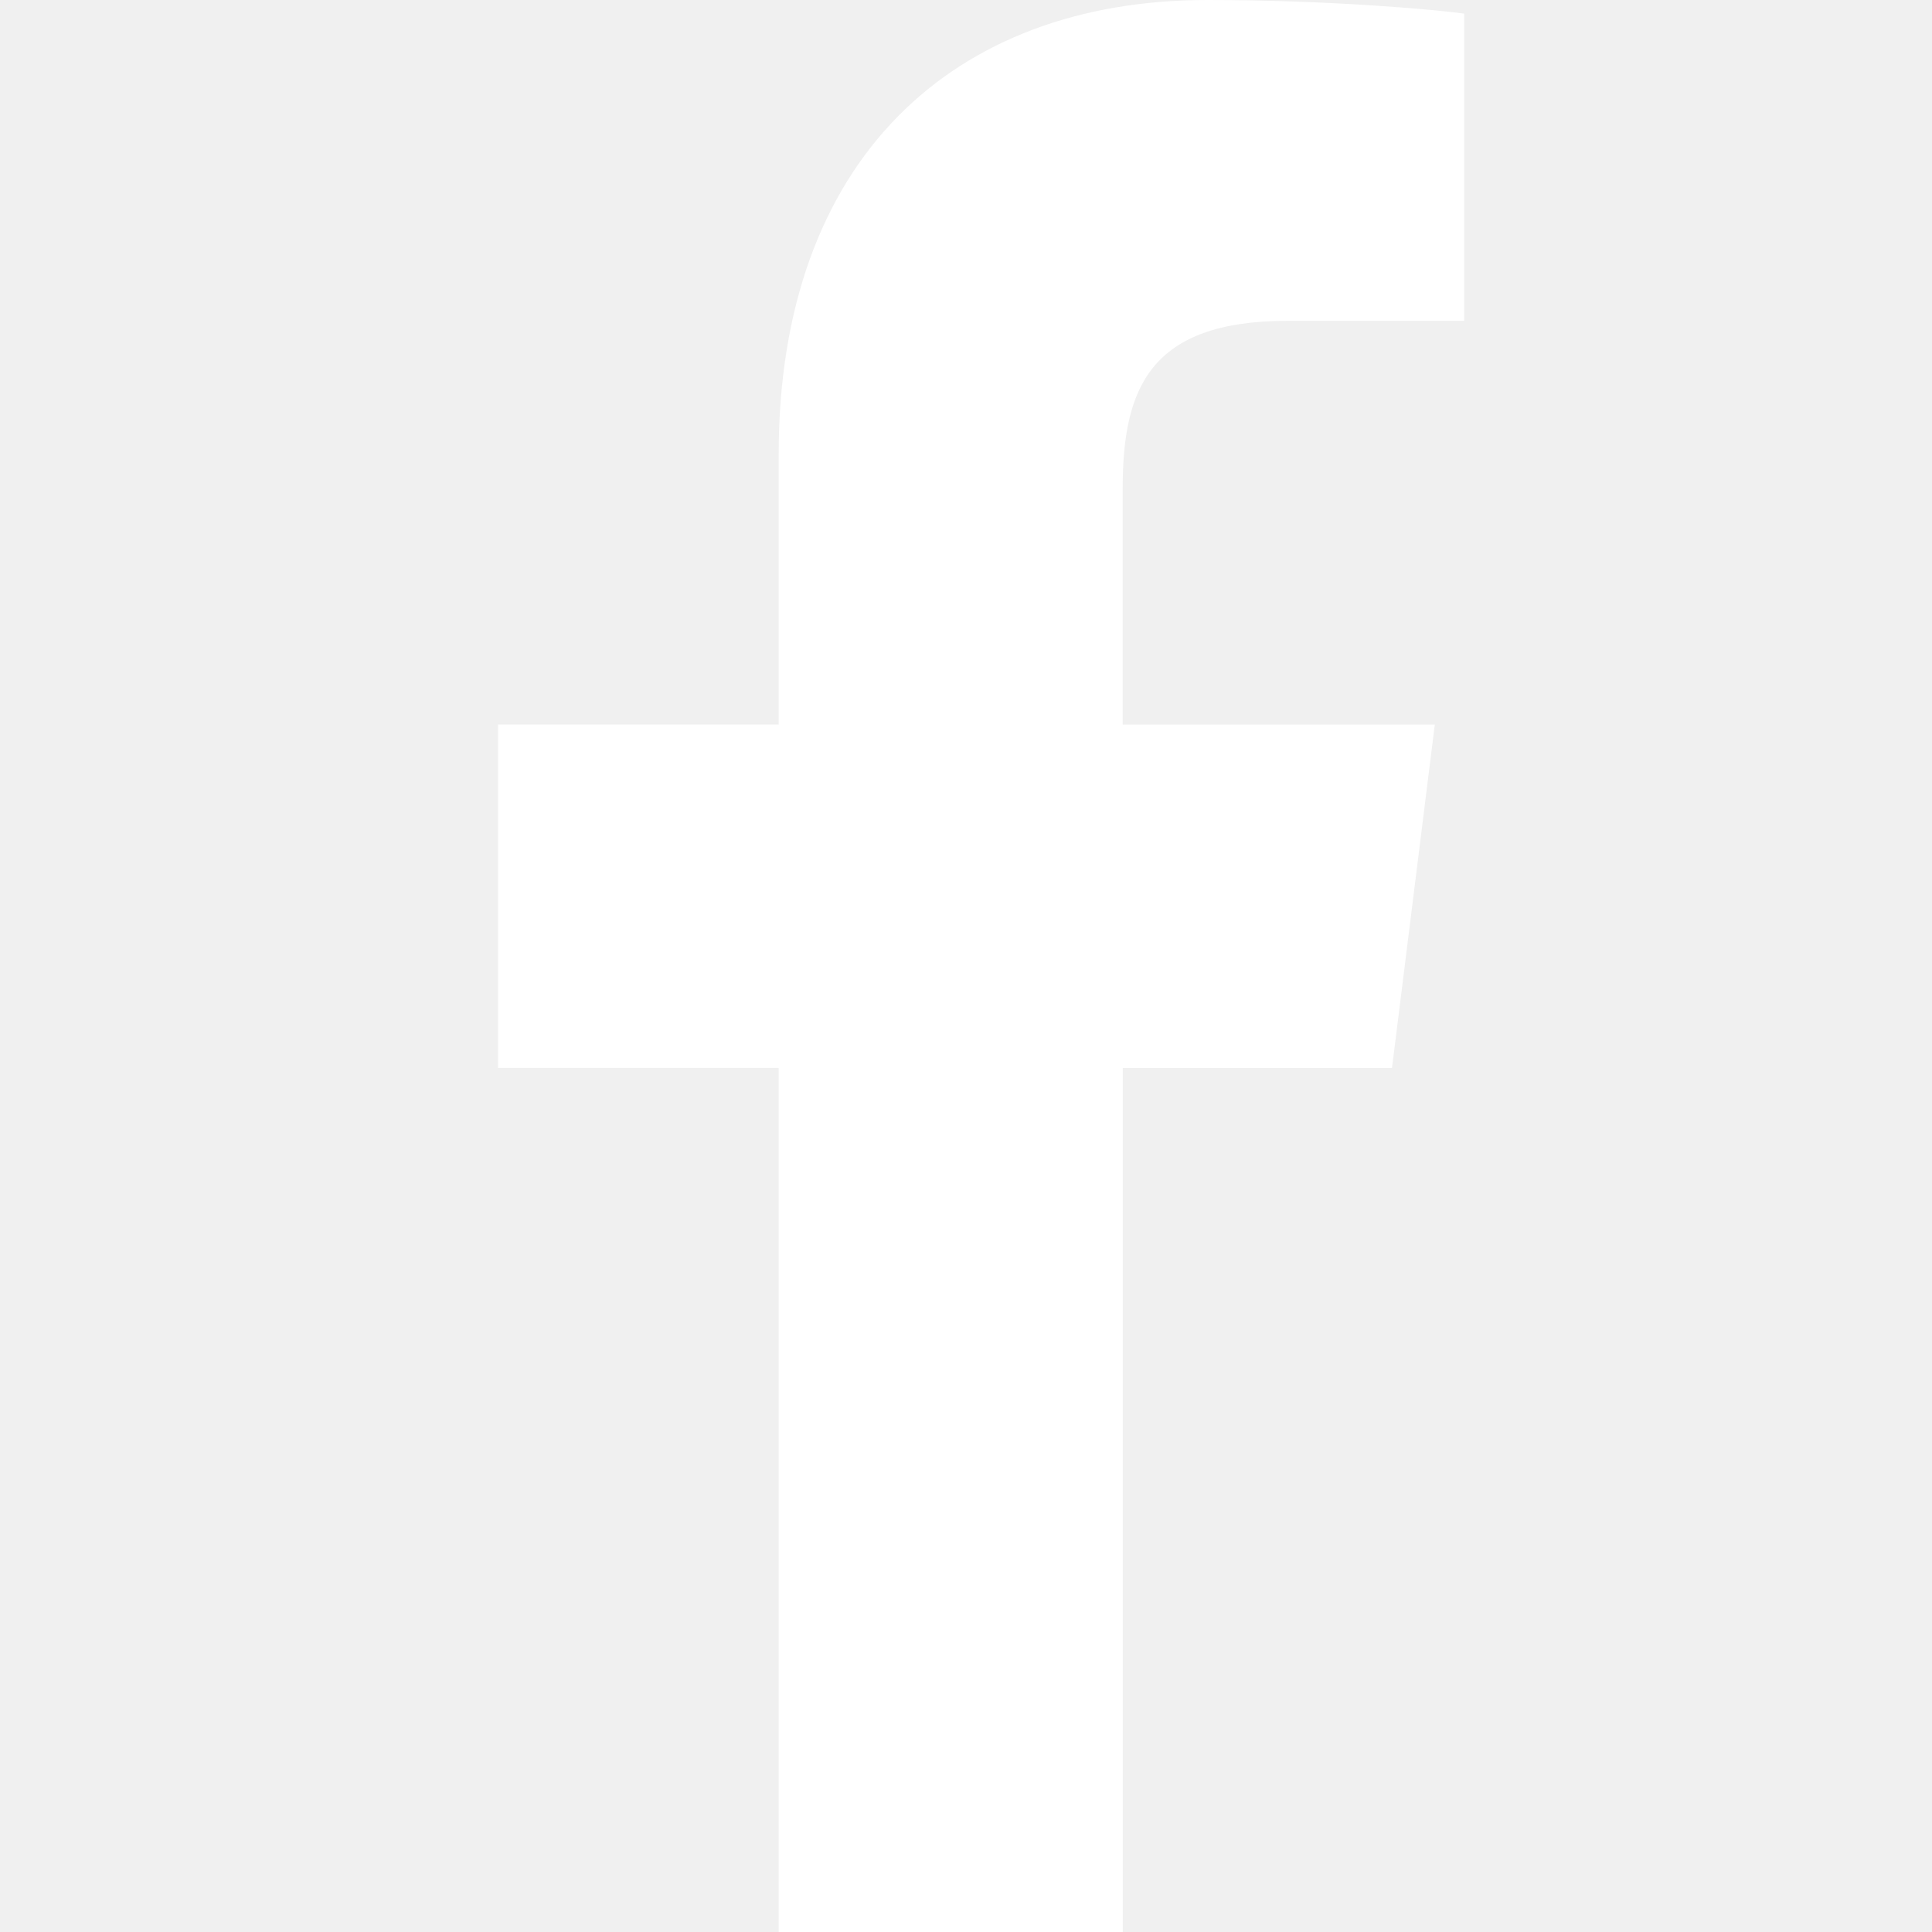
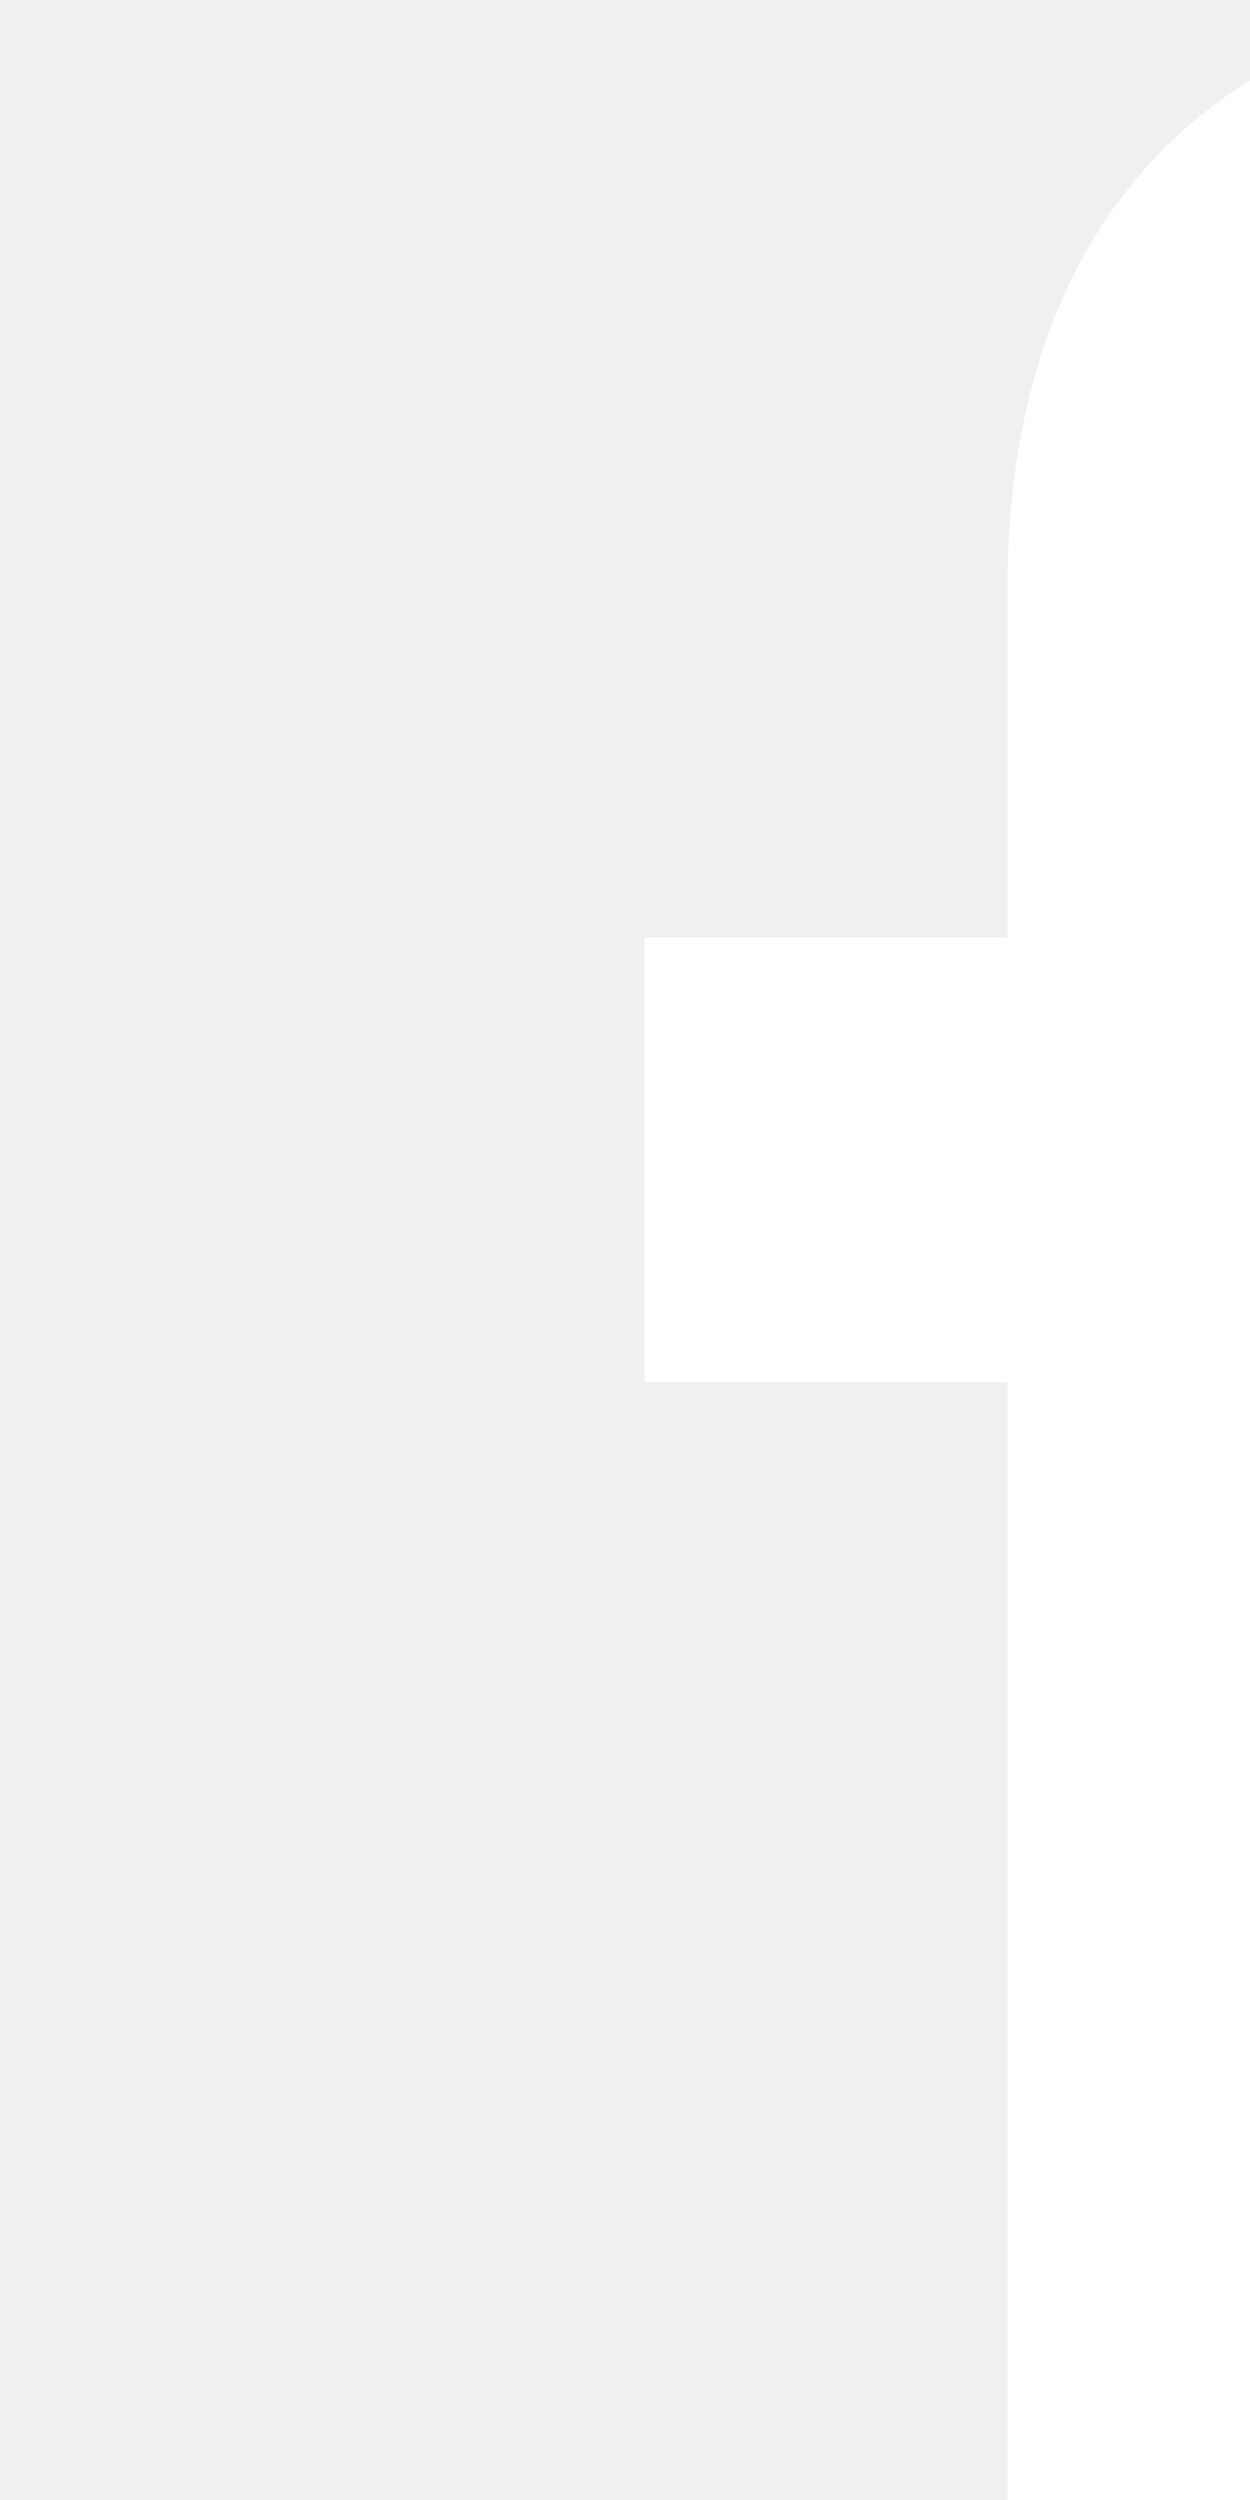
- <svg xmlns="http://www.w3.org/2000/svg" width="20" height="20" viewBox="0 0 20 20" fill="none">
-   <g clip-path="url(#clip0_1_666)">
-     <path d="M13.331 3.321H15.157V0.141C14.842 0.098 13.758 0 12.497 0C9.864 0 8.061 1.656 8.061 4.699V7.5H5.156V11.055H8.061V20H11.623V11.056H14.41L14.853 7.501H11.622V5.052C11.623 4.024 11.899 3.321 13.331 3.321Z" fill="white" />
+ <svg xmlns="http://www.w3.org/2000/svg" fill="none">
+   <g clip-path="url(#a)">
+     <path d="M13.33 3.32h1.827V.14a23.576 23.576 0 0 0-2.66-.14C9.864 0 8.06 1.656 8.06 4.7v2.8H5.156v3.555H8.06V20h3.562v-8.944h2.787l.443-3.555h-3.231V5.05c0-1.027.277-1.73 1.709-1.73Z" fill="#fff" />
  </g>
  <defs>
-     <clipPath id="clip0_1_666">
-       <rect width="20" height="20" fill="white" />
+     <clipPath id="a">
+       <path fill="#fff" d="M0 0h20v20H0z" />
    </clipPath>
  </defs>
</svg>
